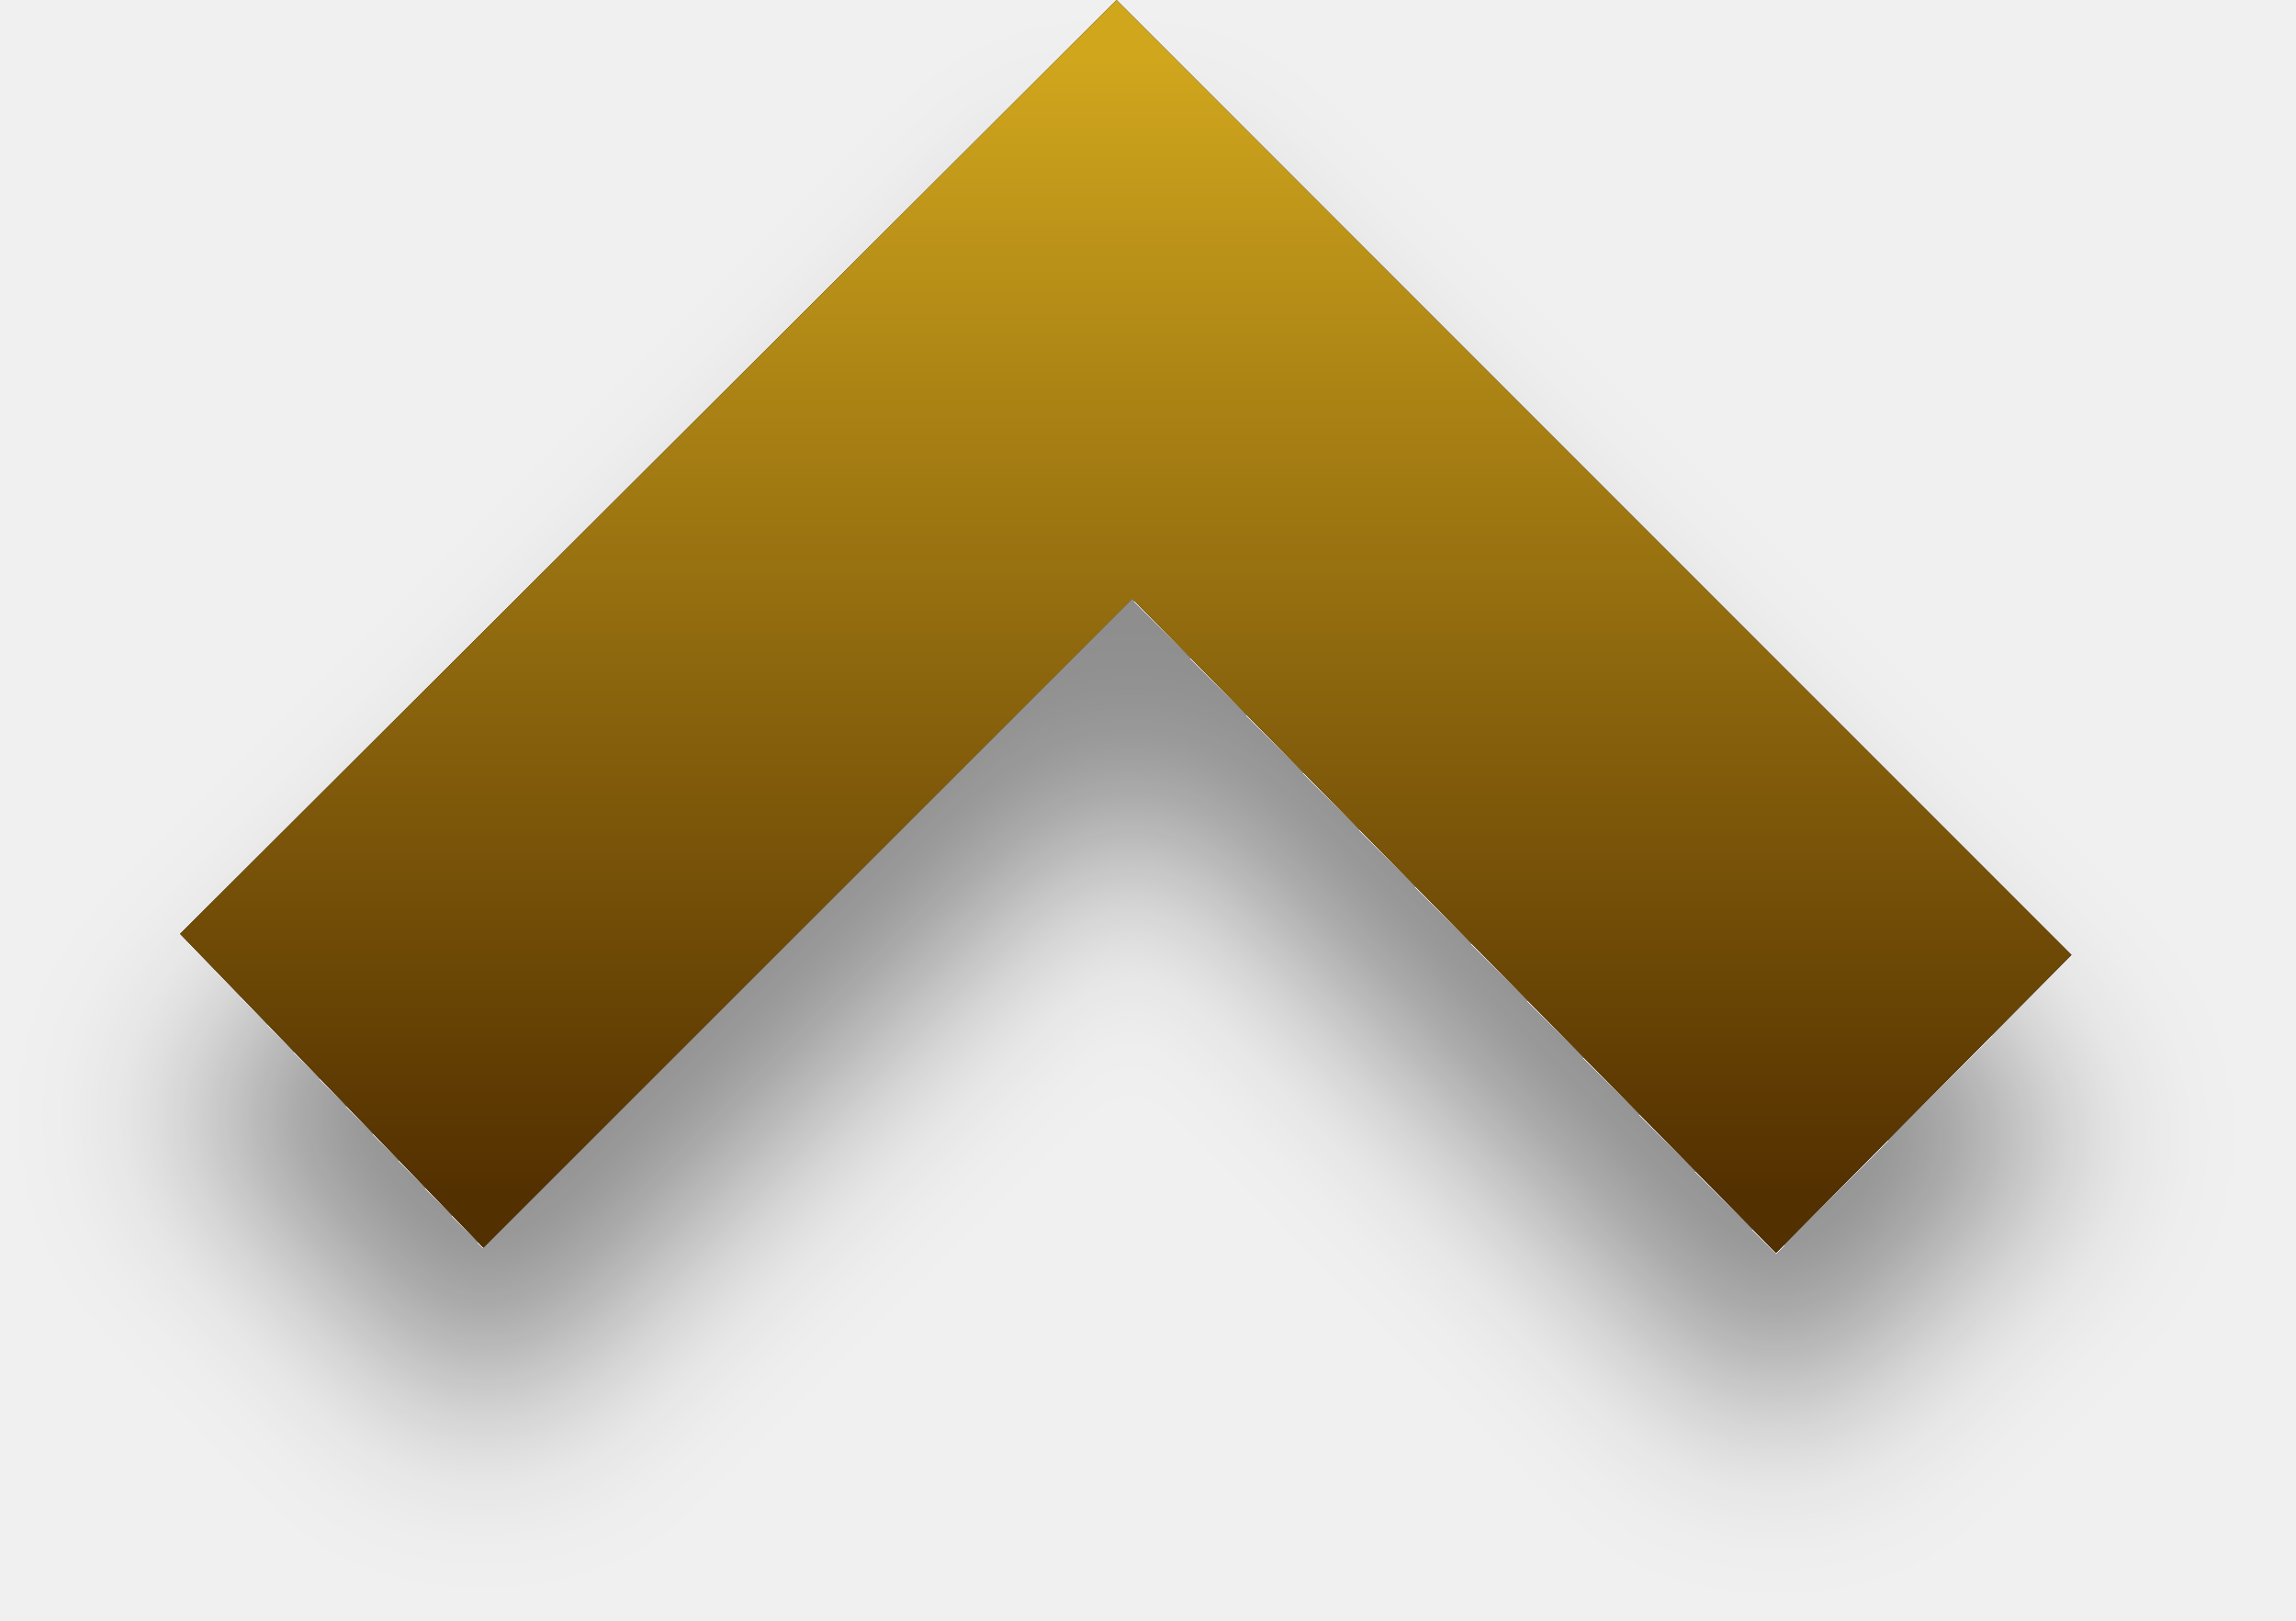
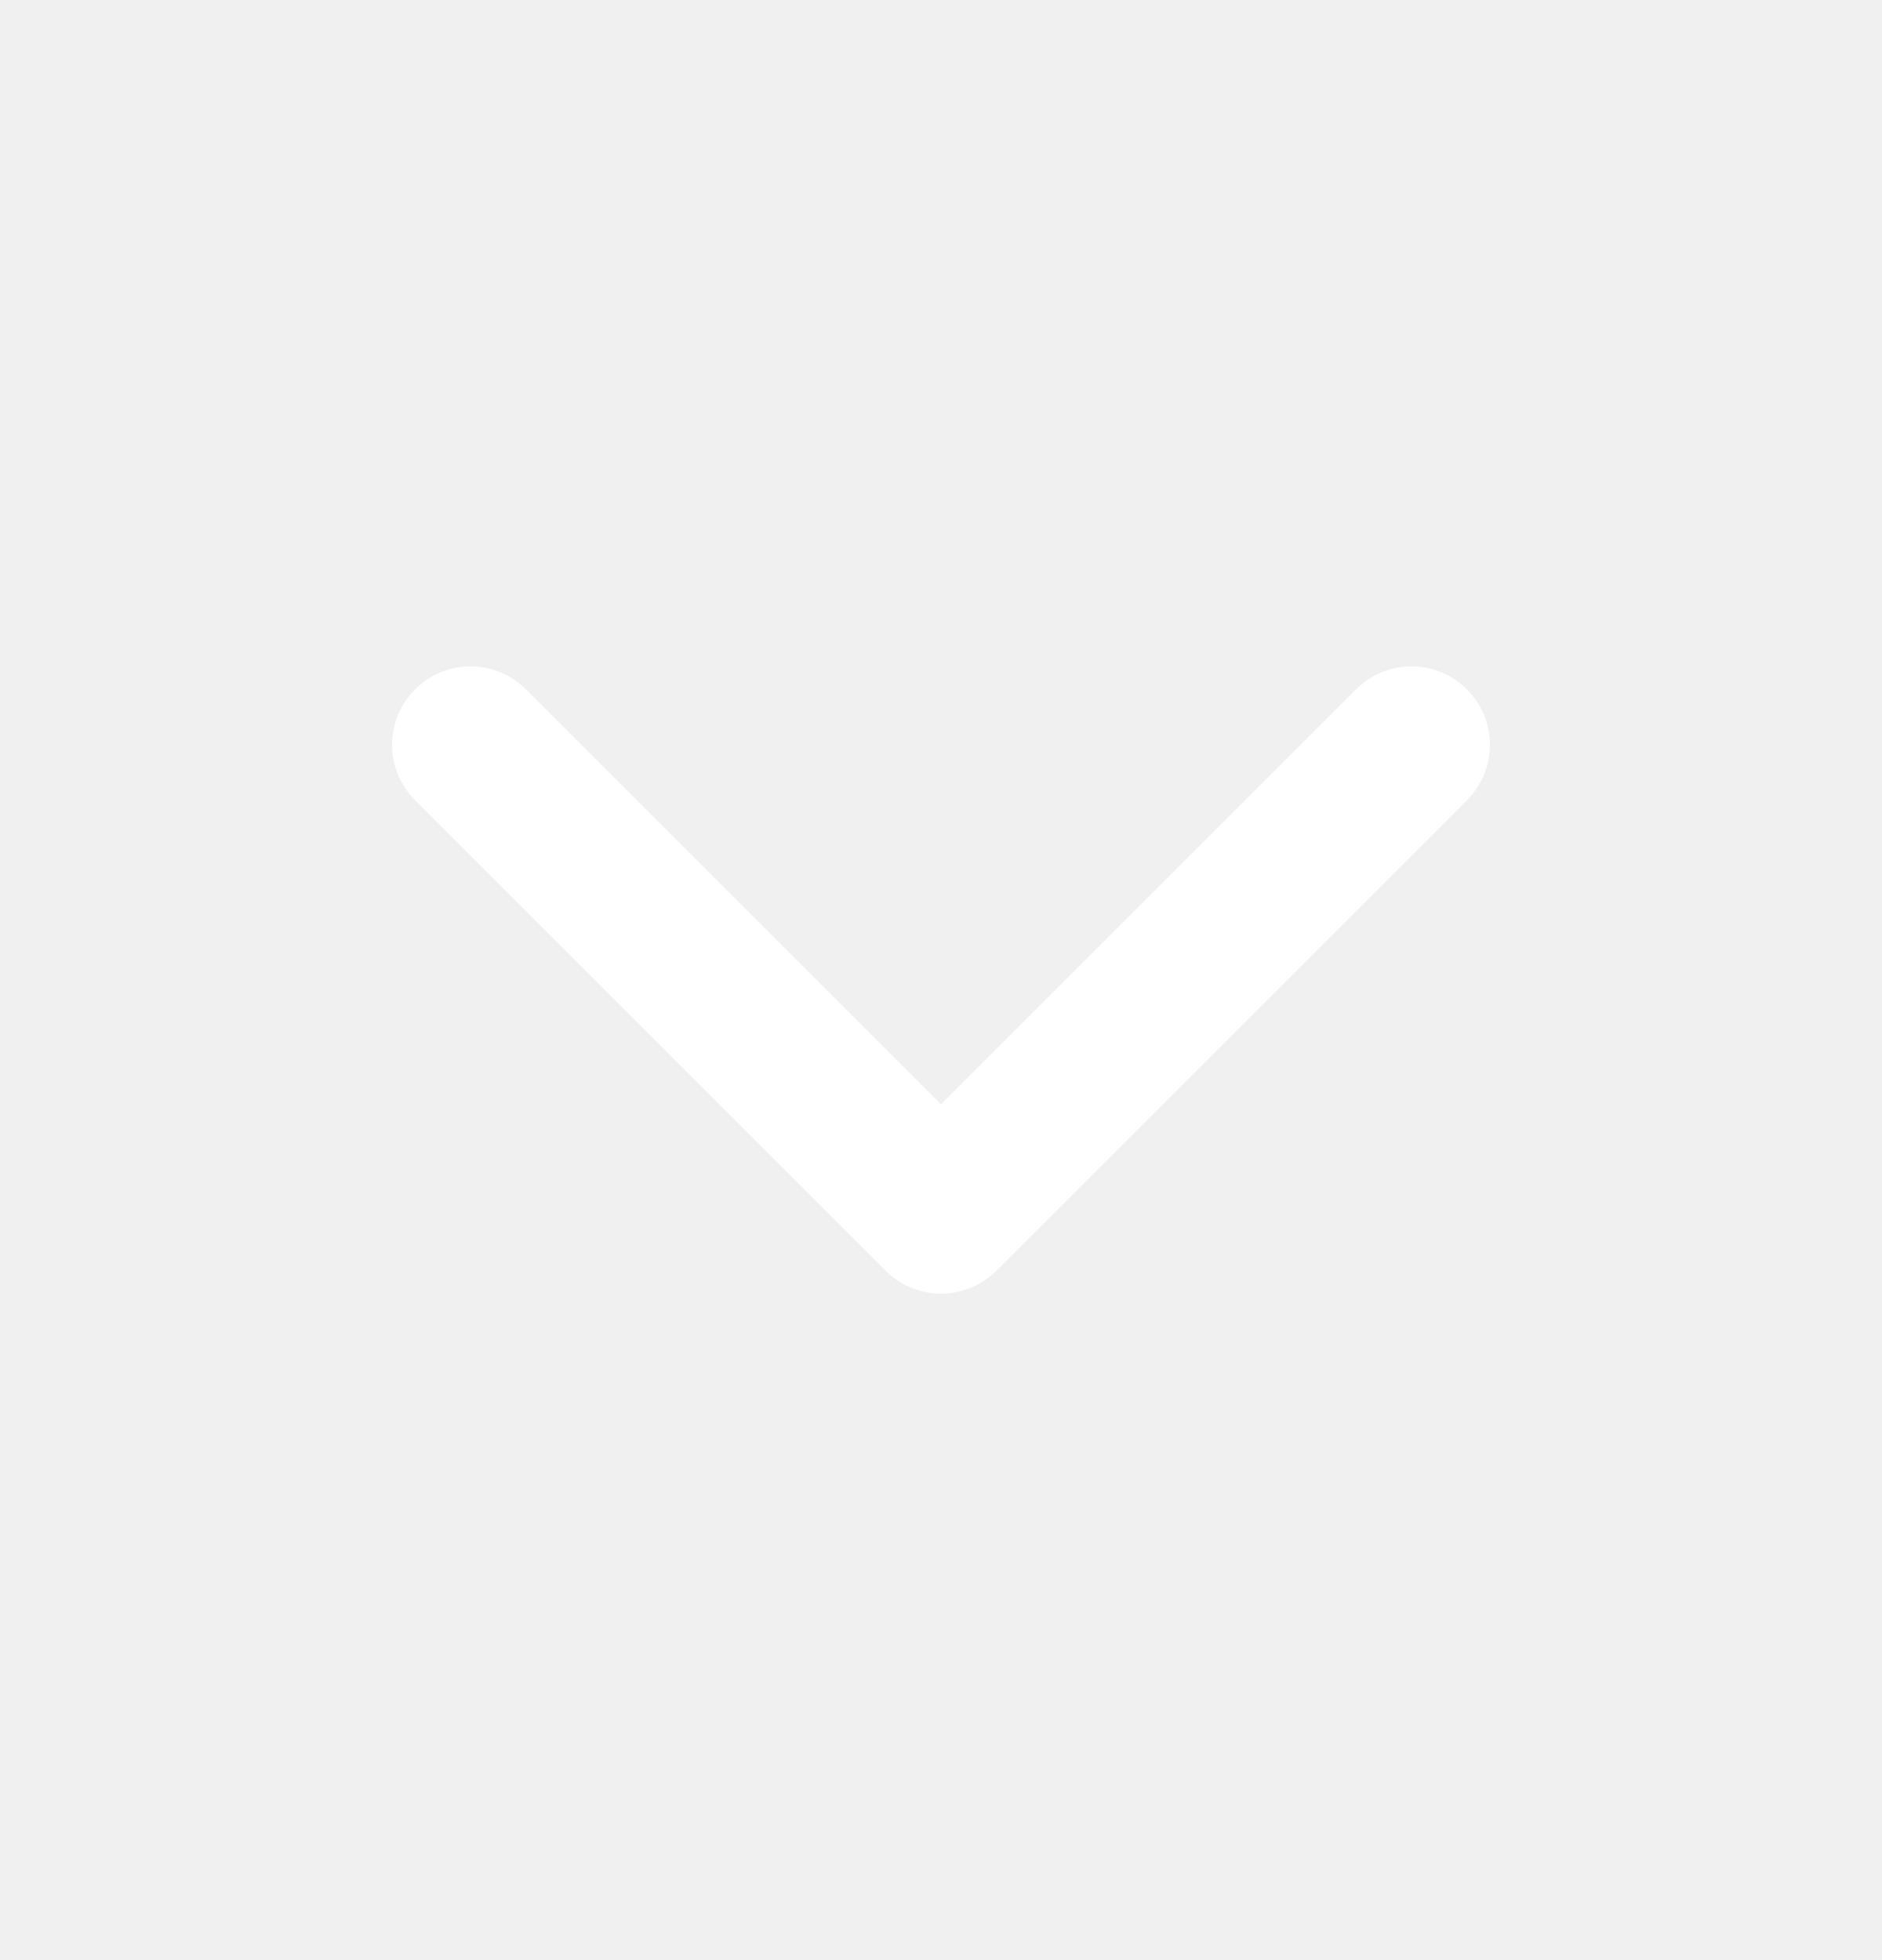
- <svg xmlns="http://www.w3.org/2000/svg" width="51" height="36" viewBox="0 0 51 36" fill="none">
-   <g filter="url(#filter0_d_285_2168)">
-     <path d="M25.153 13.301L10.738 27.716L4 20.743L24.801 -0L46.013 21.211L39.45 27.832L25.153 13.301Z" fill="black" />
-     <path d="M25.153 13.301L10.738 27.716L4 20.743L24.801 -0L46.013 21.211L39.45 27.832L25.153 13.301Z" fill="url(#paint0_linear_285_2168)" />
-   </g>
-   <defs>
-     <filter id="filter0_d_285_2168" x="-0" y="0" width="50.013" height="35.832" filterUnits="userSpaceOnUse" color-interpolation-filters="sRGB">
-       <feFlood flood-opacity="0" result="BackgroundImageFix" />
-       <feColorMatrix in="SourceAlpha" type="matrix" values="0 0 0 0 0 0 0 0 0 0 0 0 0 0 0 0 0 0 127 0" result="hardAlpha" />
-       <feOffset dy="4" />
-       <feGaussianBlur stdDeviation="2" />
-       <feComposite in2="hardAlpha" operator="out" />
-       <feColorMatrix type="matrix" values="0 0 0 0 0 0 0 0 0 0 0 0 0 0 0 0 0 0 0.41 0" />
-       <feBlend mode="normal" in2="BackgroundImageFix" result="effect1_dropShadow_285_2168" />
-       <feBlend mode="normal" in="SourceGraphic" in2="effect1_dropShadow_285_2168" result="shape" />
-     </filter>
-     <linearGradient id="paint0_linear_285_2168" x1="24.845" y1="1.303" x2="24.845" y2="26.529" gradientUnits="userSpaceOnUse">
-       <stop stop-color="#D0A61D" />
-       <stop offset="1" stop-color="#533000" />
-     </linearGradient>
-   </defs>
+ <svg xmlns="http://www.w3.org/2000/svg" width="24" height="25" viewBox="0 0 24 25" fill="none">
+   <path d="M6 9.5L12 15.5L18 9.5" stroke="white" stroke-width="2" stroke-linecap="round" stroke-linejoin="round" />
</svg>
